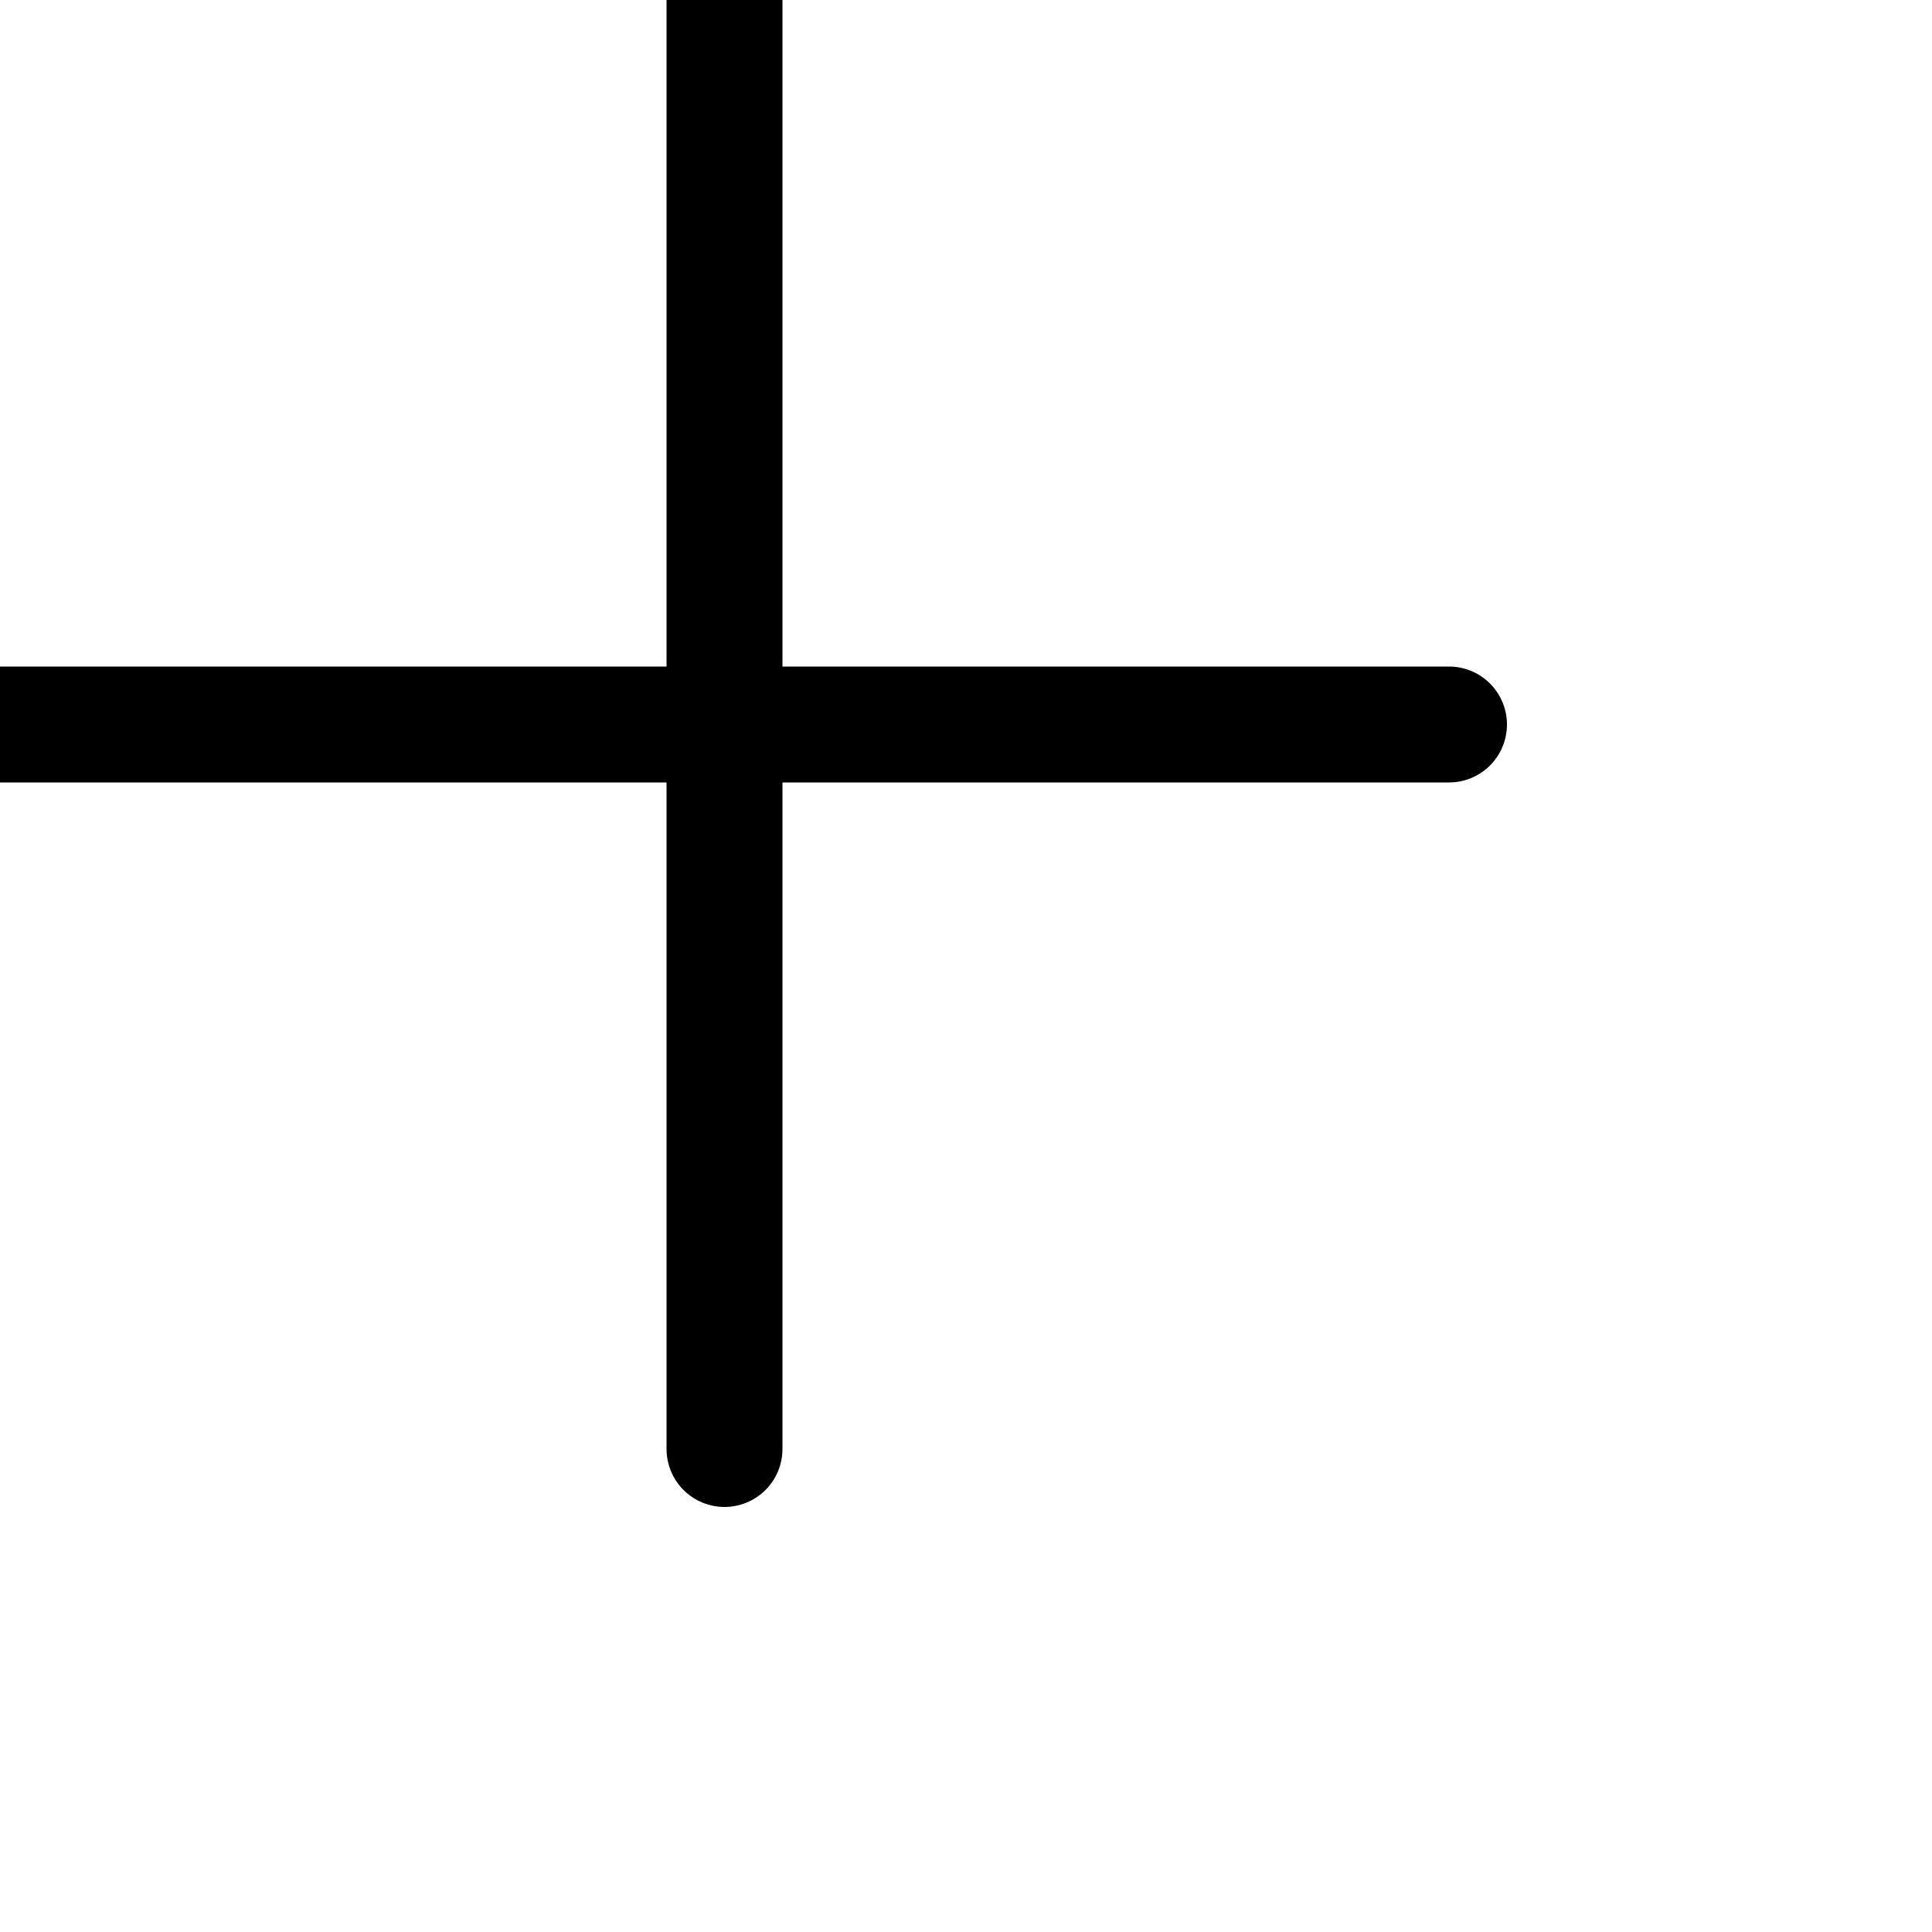
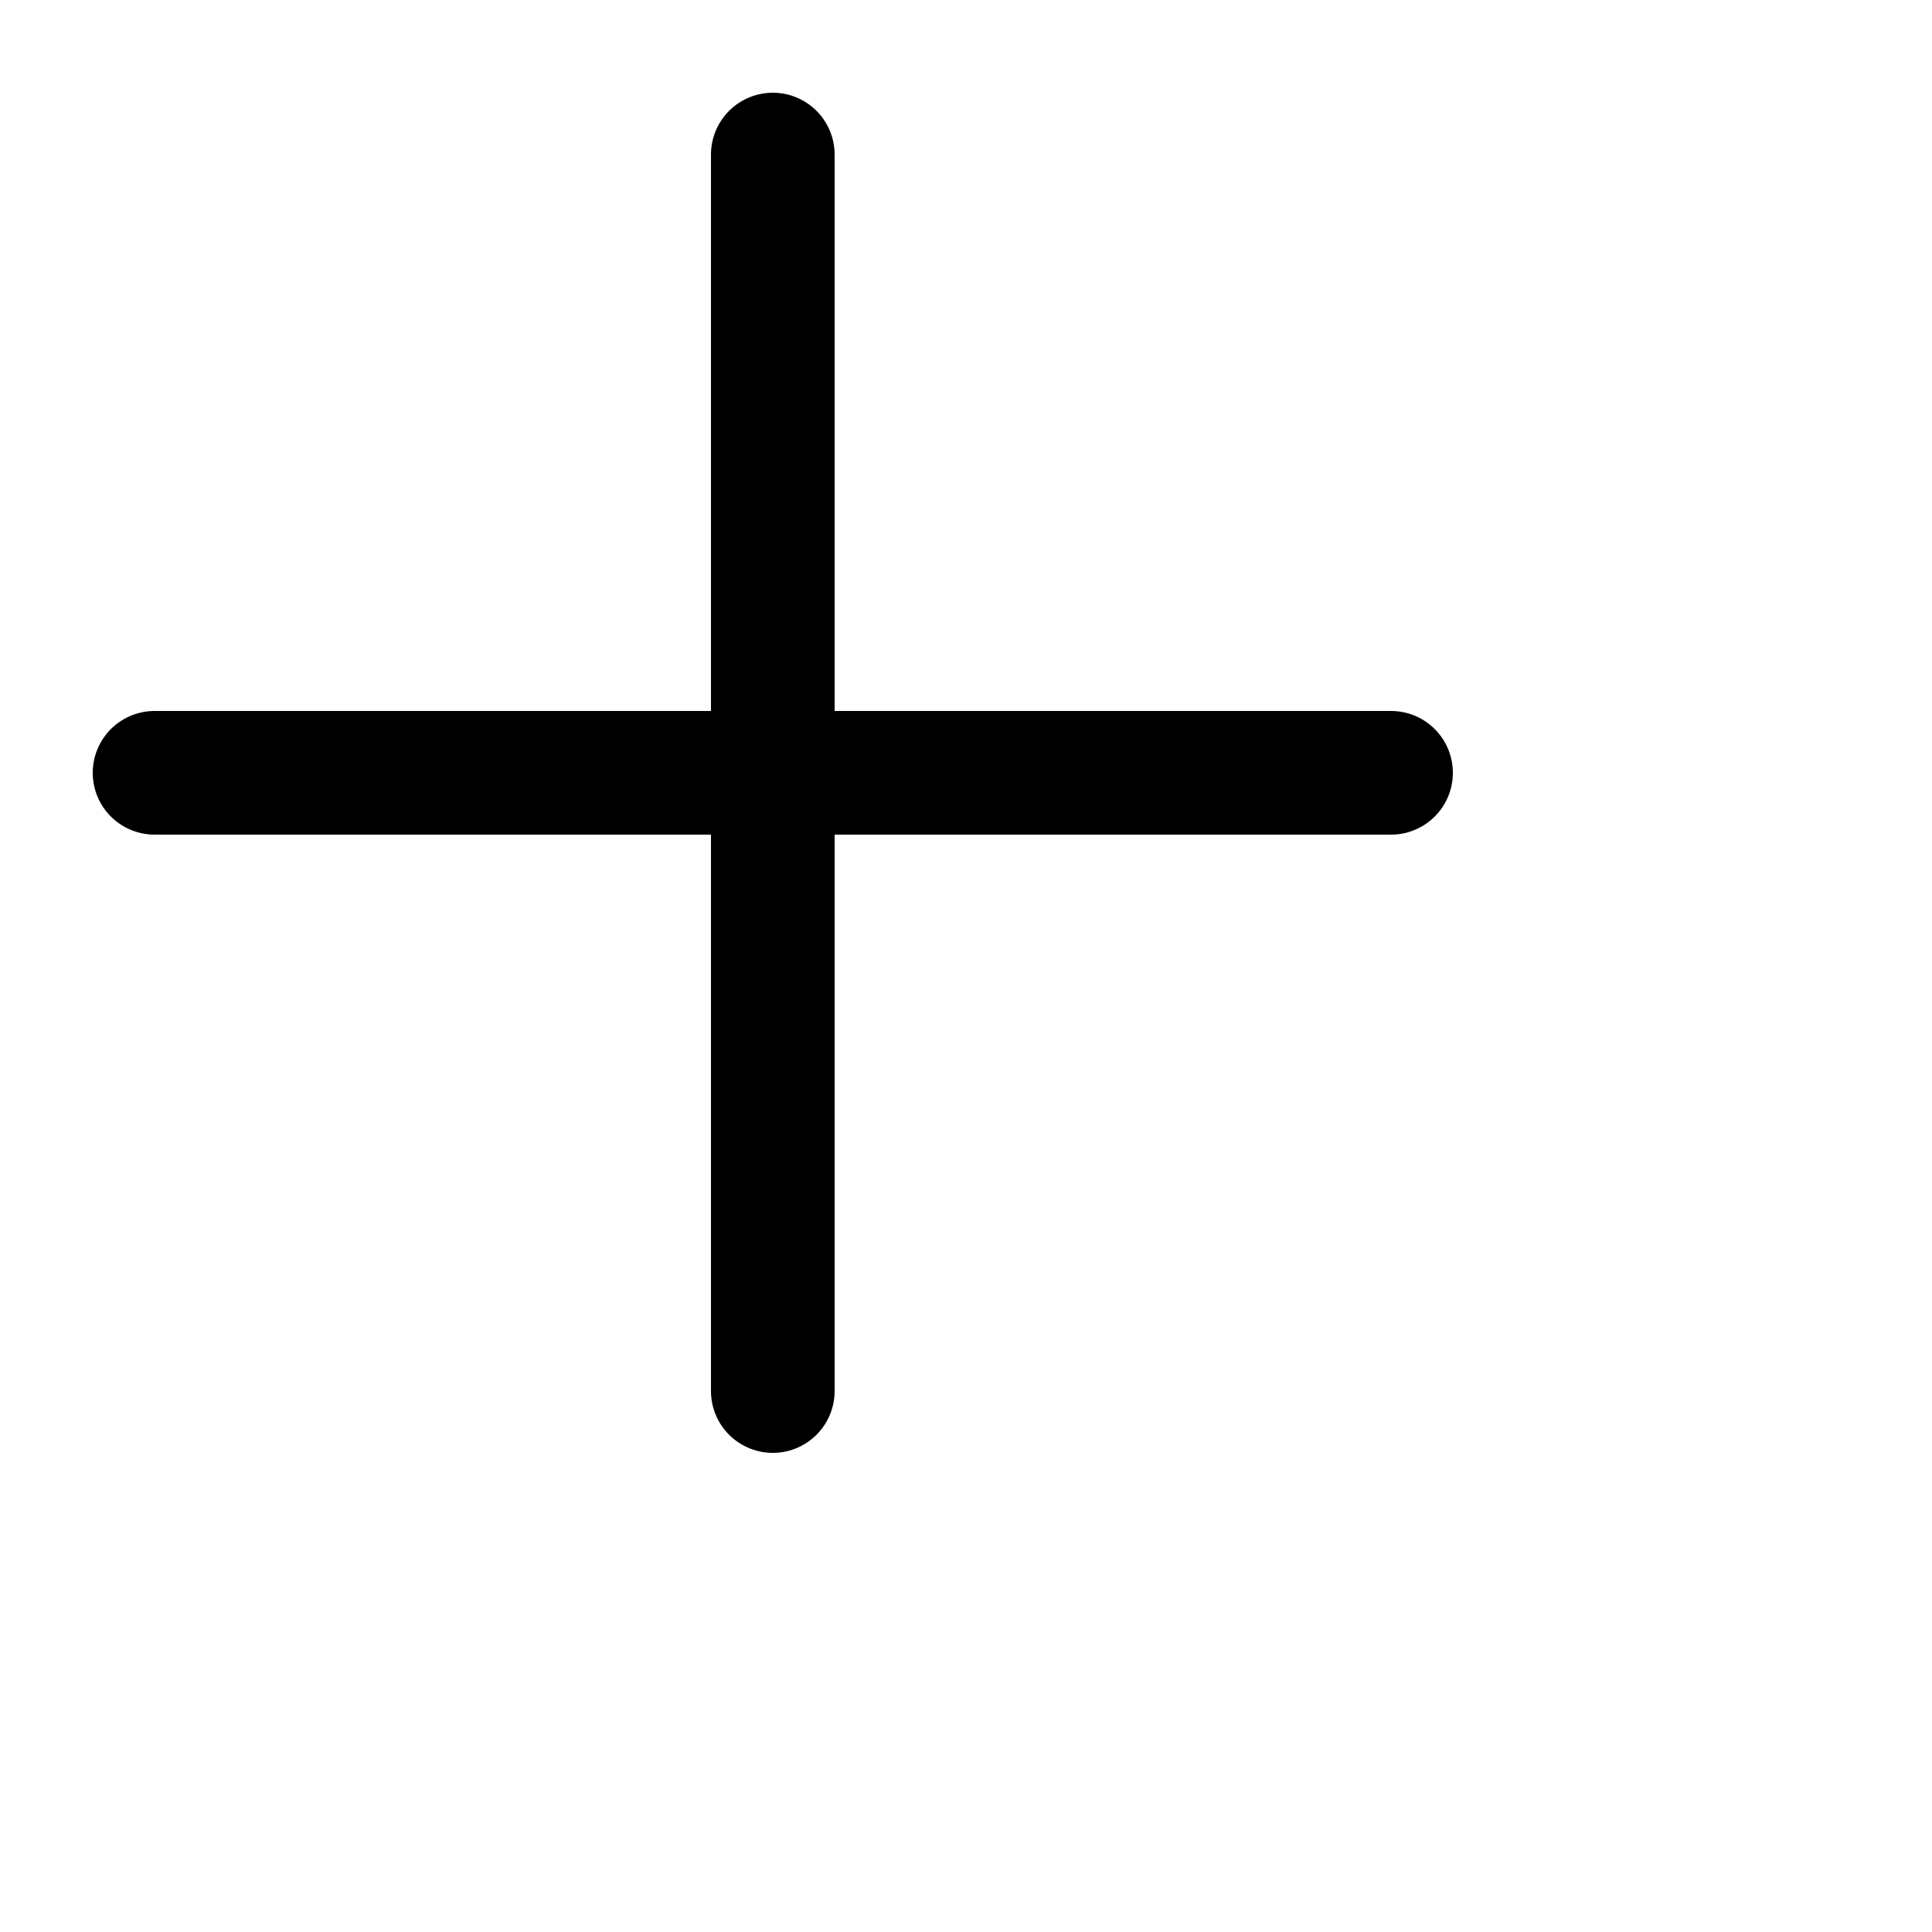
<svg xmlns="http://www.w3.org/2000/svg" version="1.1" baseProfile="full" width="100px" height="100px">
-   <g transform="scale(0.75)" transform-origin="50% 50%" stroke="black">
-     <line x1="50" x2="50" y1="0" y2="100" stroke-linecap="round" stroke-width="8" />
-     <line x1="0" x2="100" y1="50" y2="50" stroke-linecap="round" stroke-width="8" />
+   <g transform="scale(0.8)" transform-origin="50% 50%" stroke="black">
+     <line x1="50" x2="50" y1="10" y2="90" stroke-linecap="round" stroke-width="8" />
+     <line x1="10" x2="90" y1="50" y2="50" stroke-linecap="round" stroke-width="8" />
  </g>
</svg>
